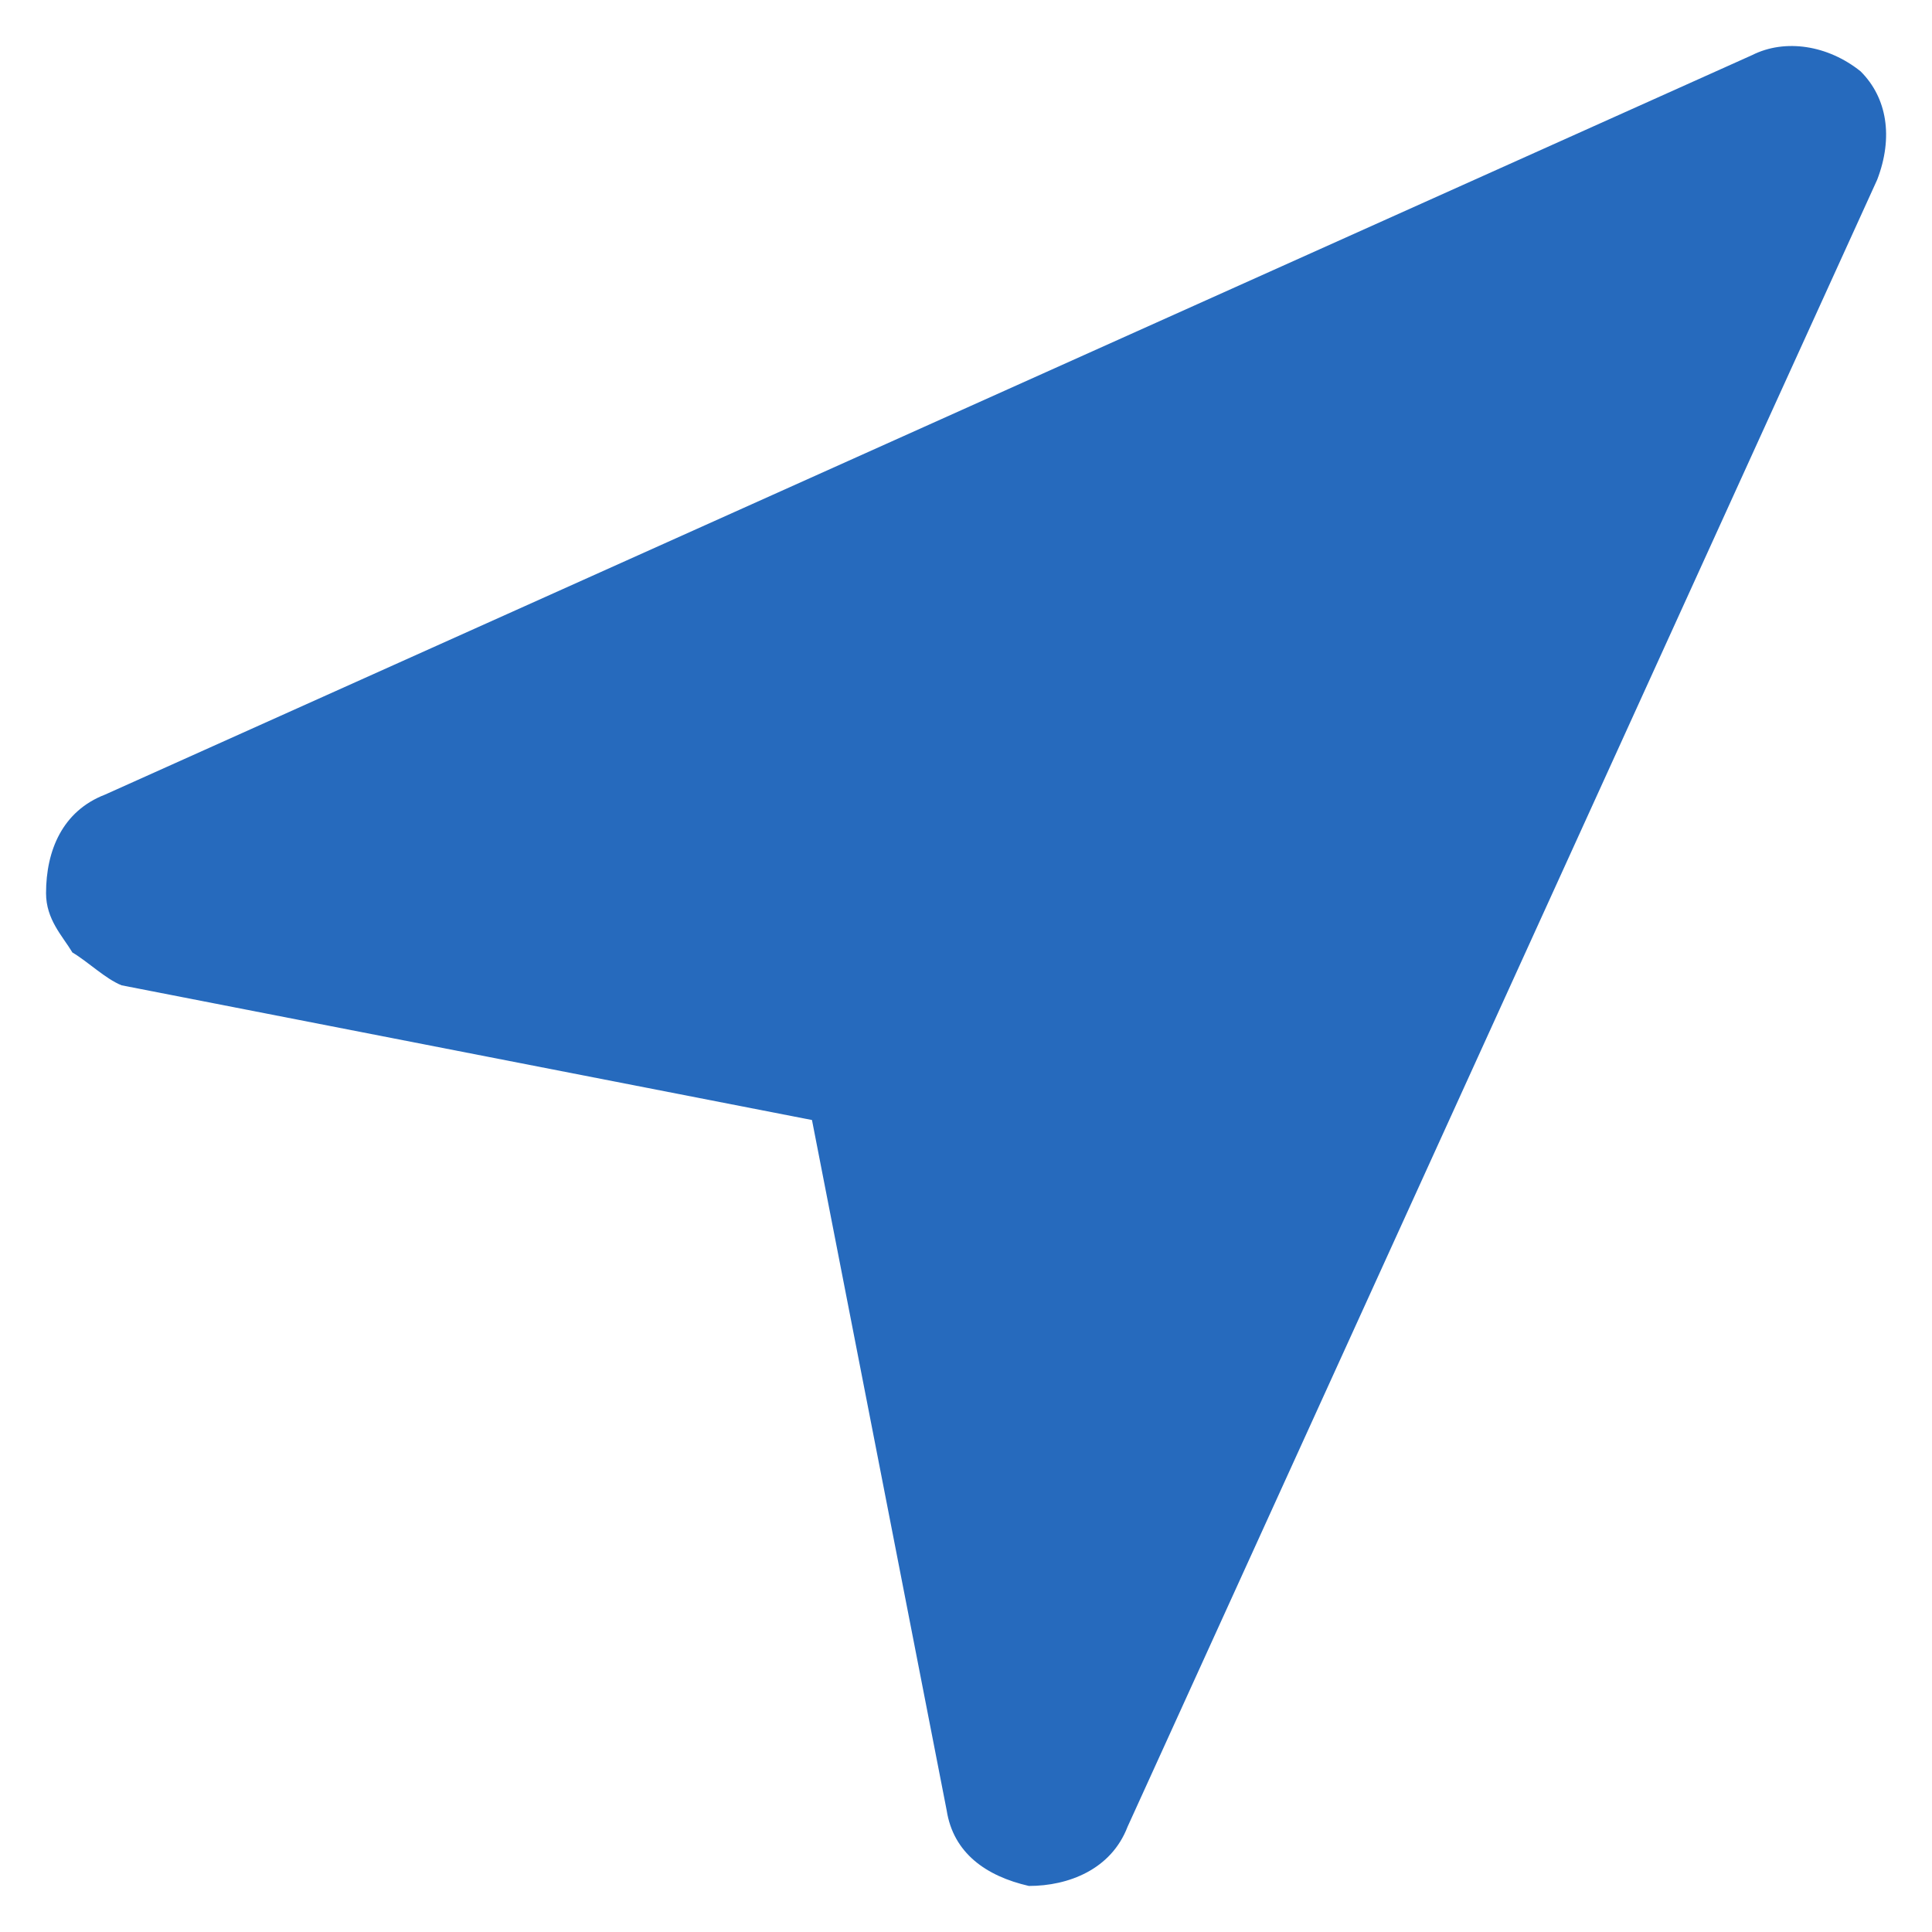
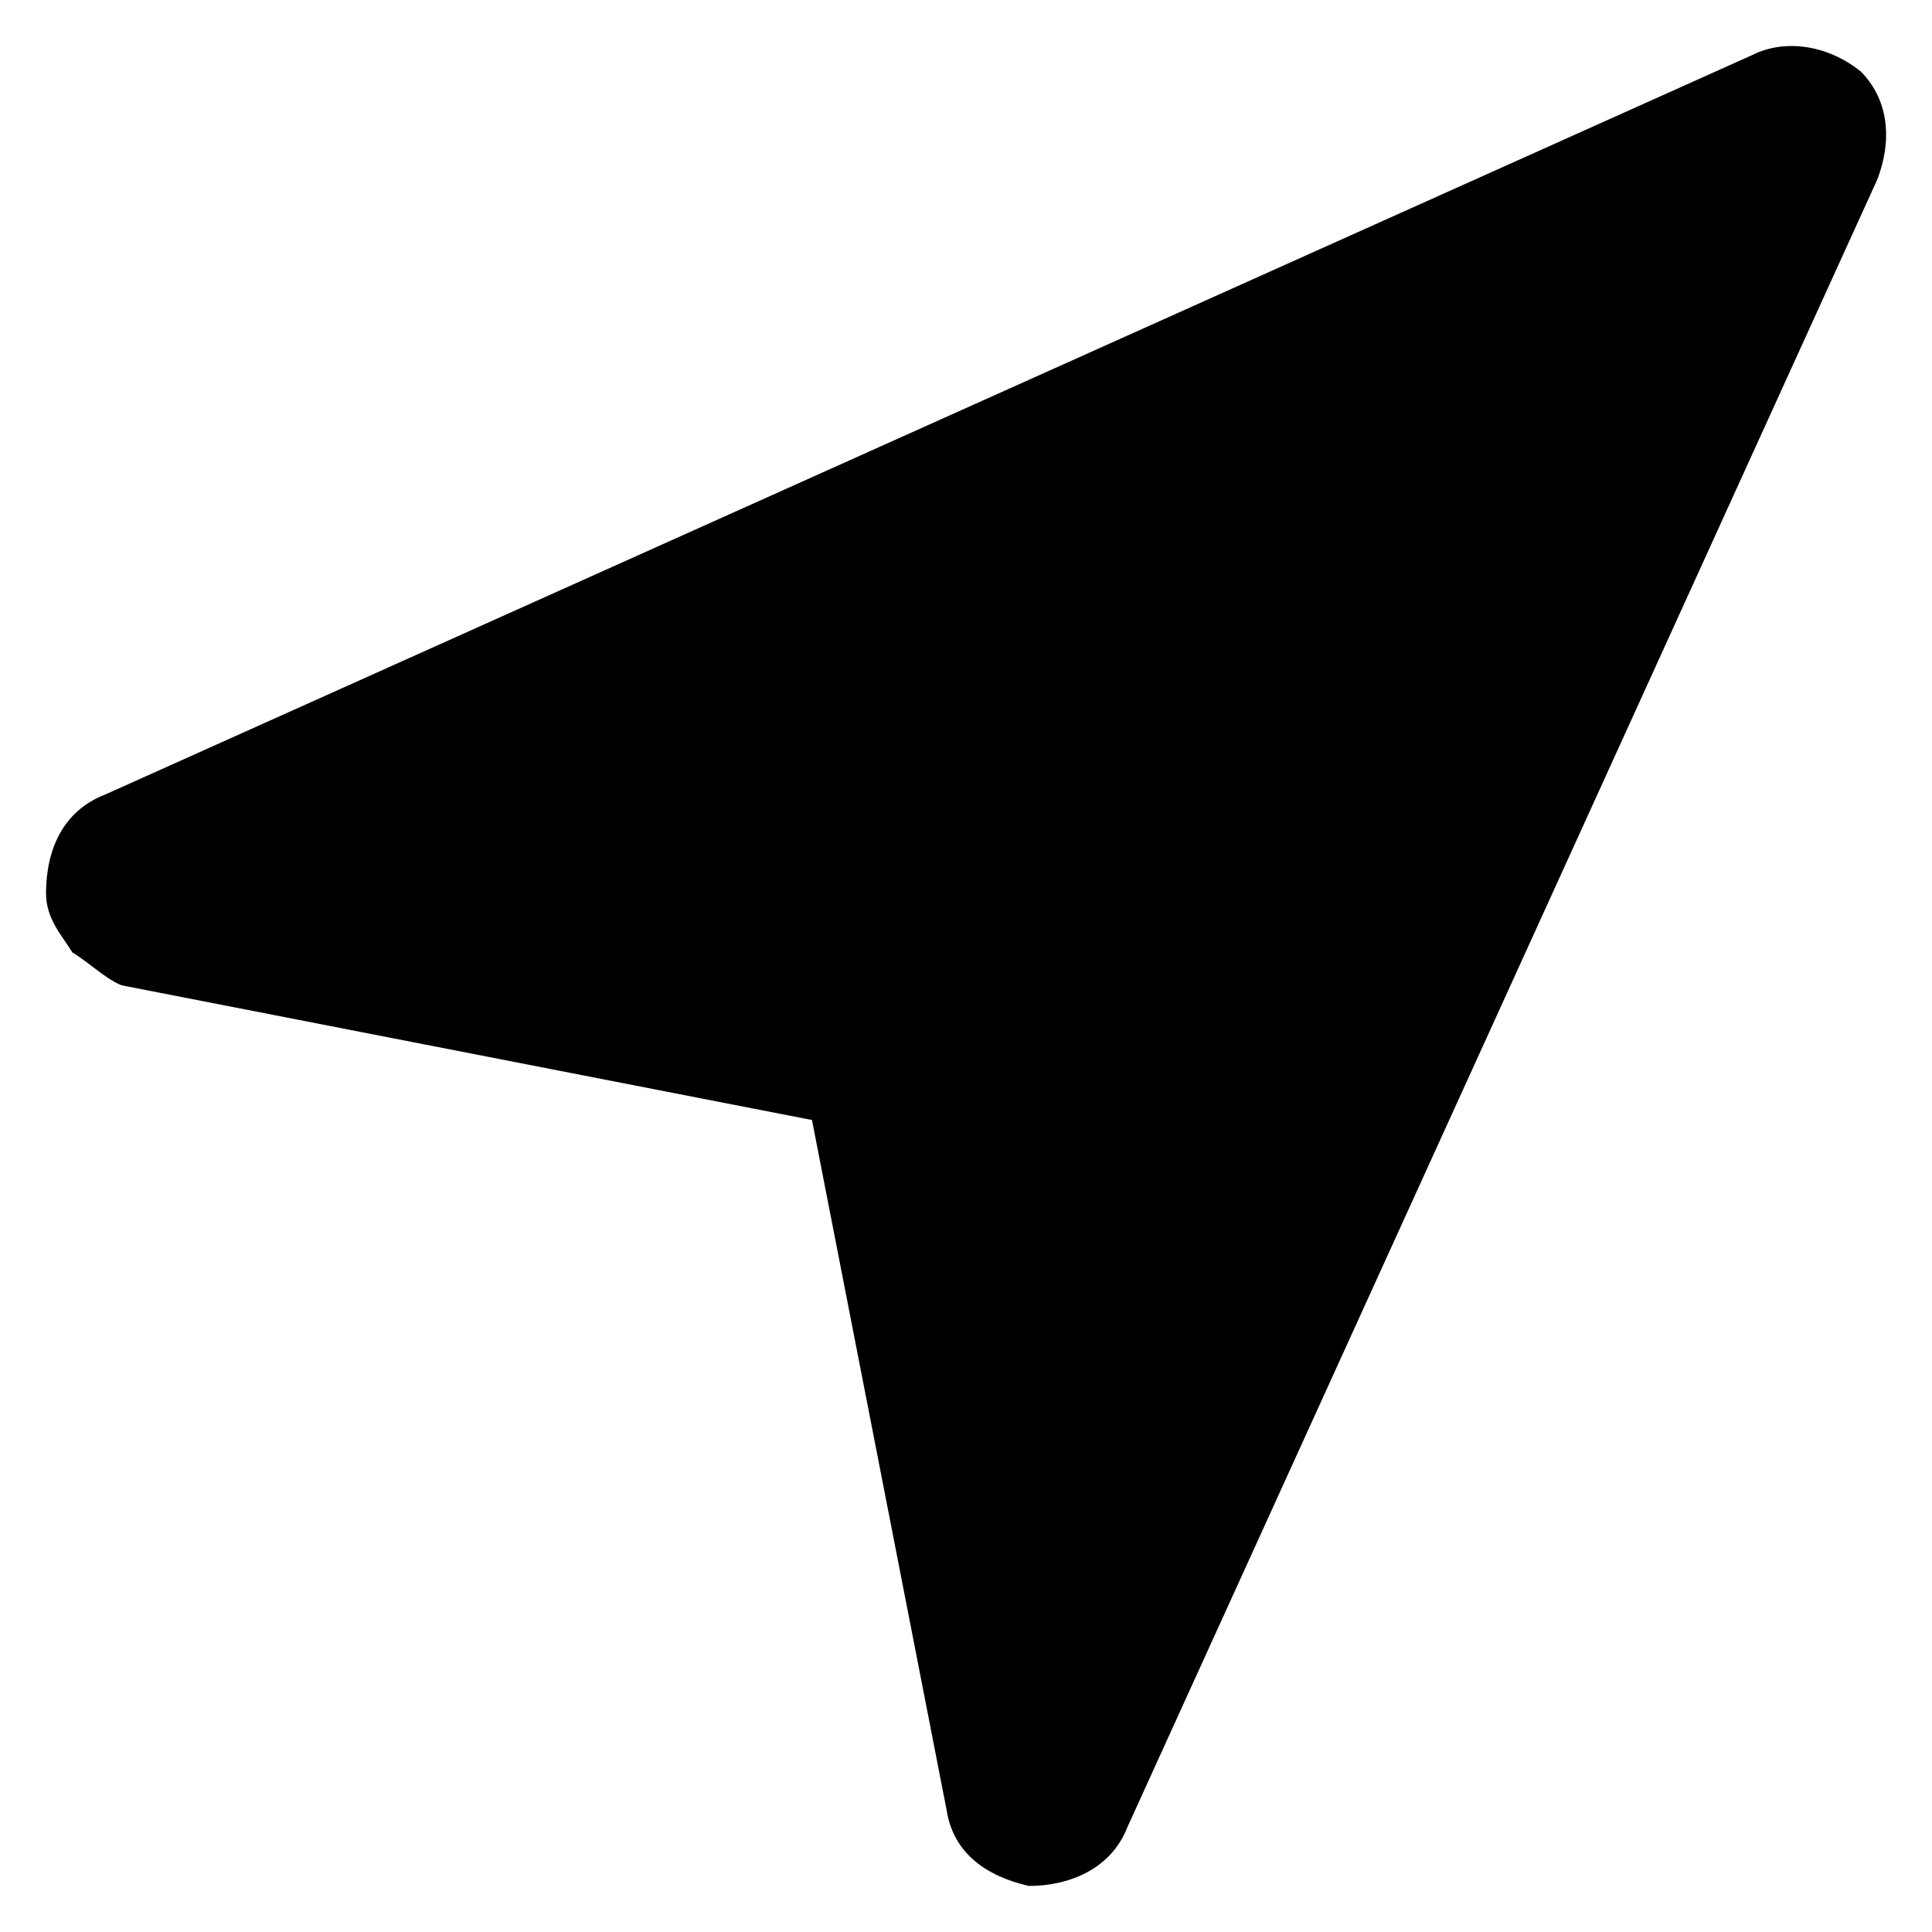
<svg xmlns="http://www.w3.org/2000/svg" viewBox="0 0 18 18">
-   <path d="M.674 8.873C.582 8.72.429 8.567.429 8.322c0-.398.153-.766.55-.919L16.325.513c.306-.154.705-.093 1.01.152.246.245.307.613.154 1.01L10.505 17.02c-.153.398-.551.551-.919.551-.398-.091-.704-.306-.766-.704l-1.255-6.432L1.133 9.18c-.153-.062-.306-.215-.46-.307z" fill="#266ABD" />
+   <path d="M.674 8.873C.582 8.72.429 8.567.429 8.322c0-.398.153-.766.55-.919L16.325.513c.306-.154.705-.093 1.01.152.246.245.307.613.154 1.01L10.505 17.02c-.153.398-.551.551-.919.551-.398-.091-.704-.306-.766-.704l-1.255-6.432L1.133 9.18c-.153-.062-.306-.215-.46-.307z" fill="#000000" />
</svg>
